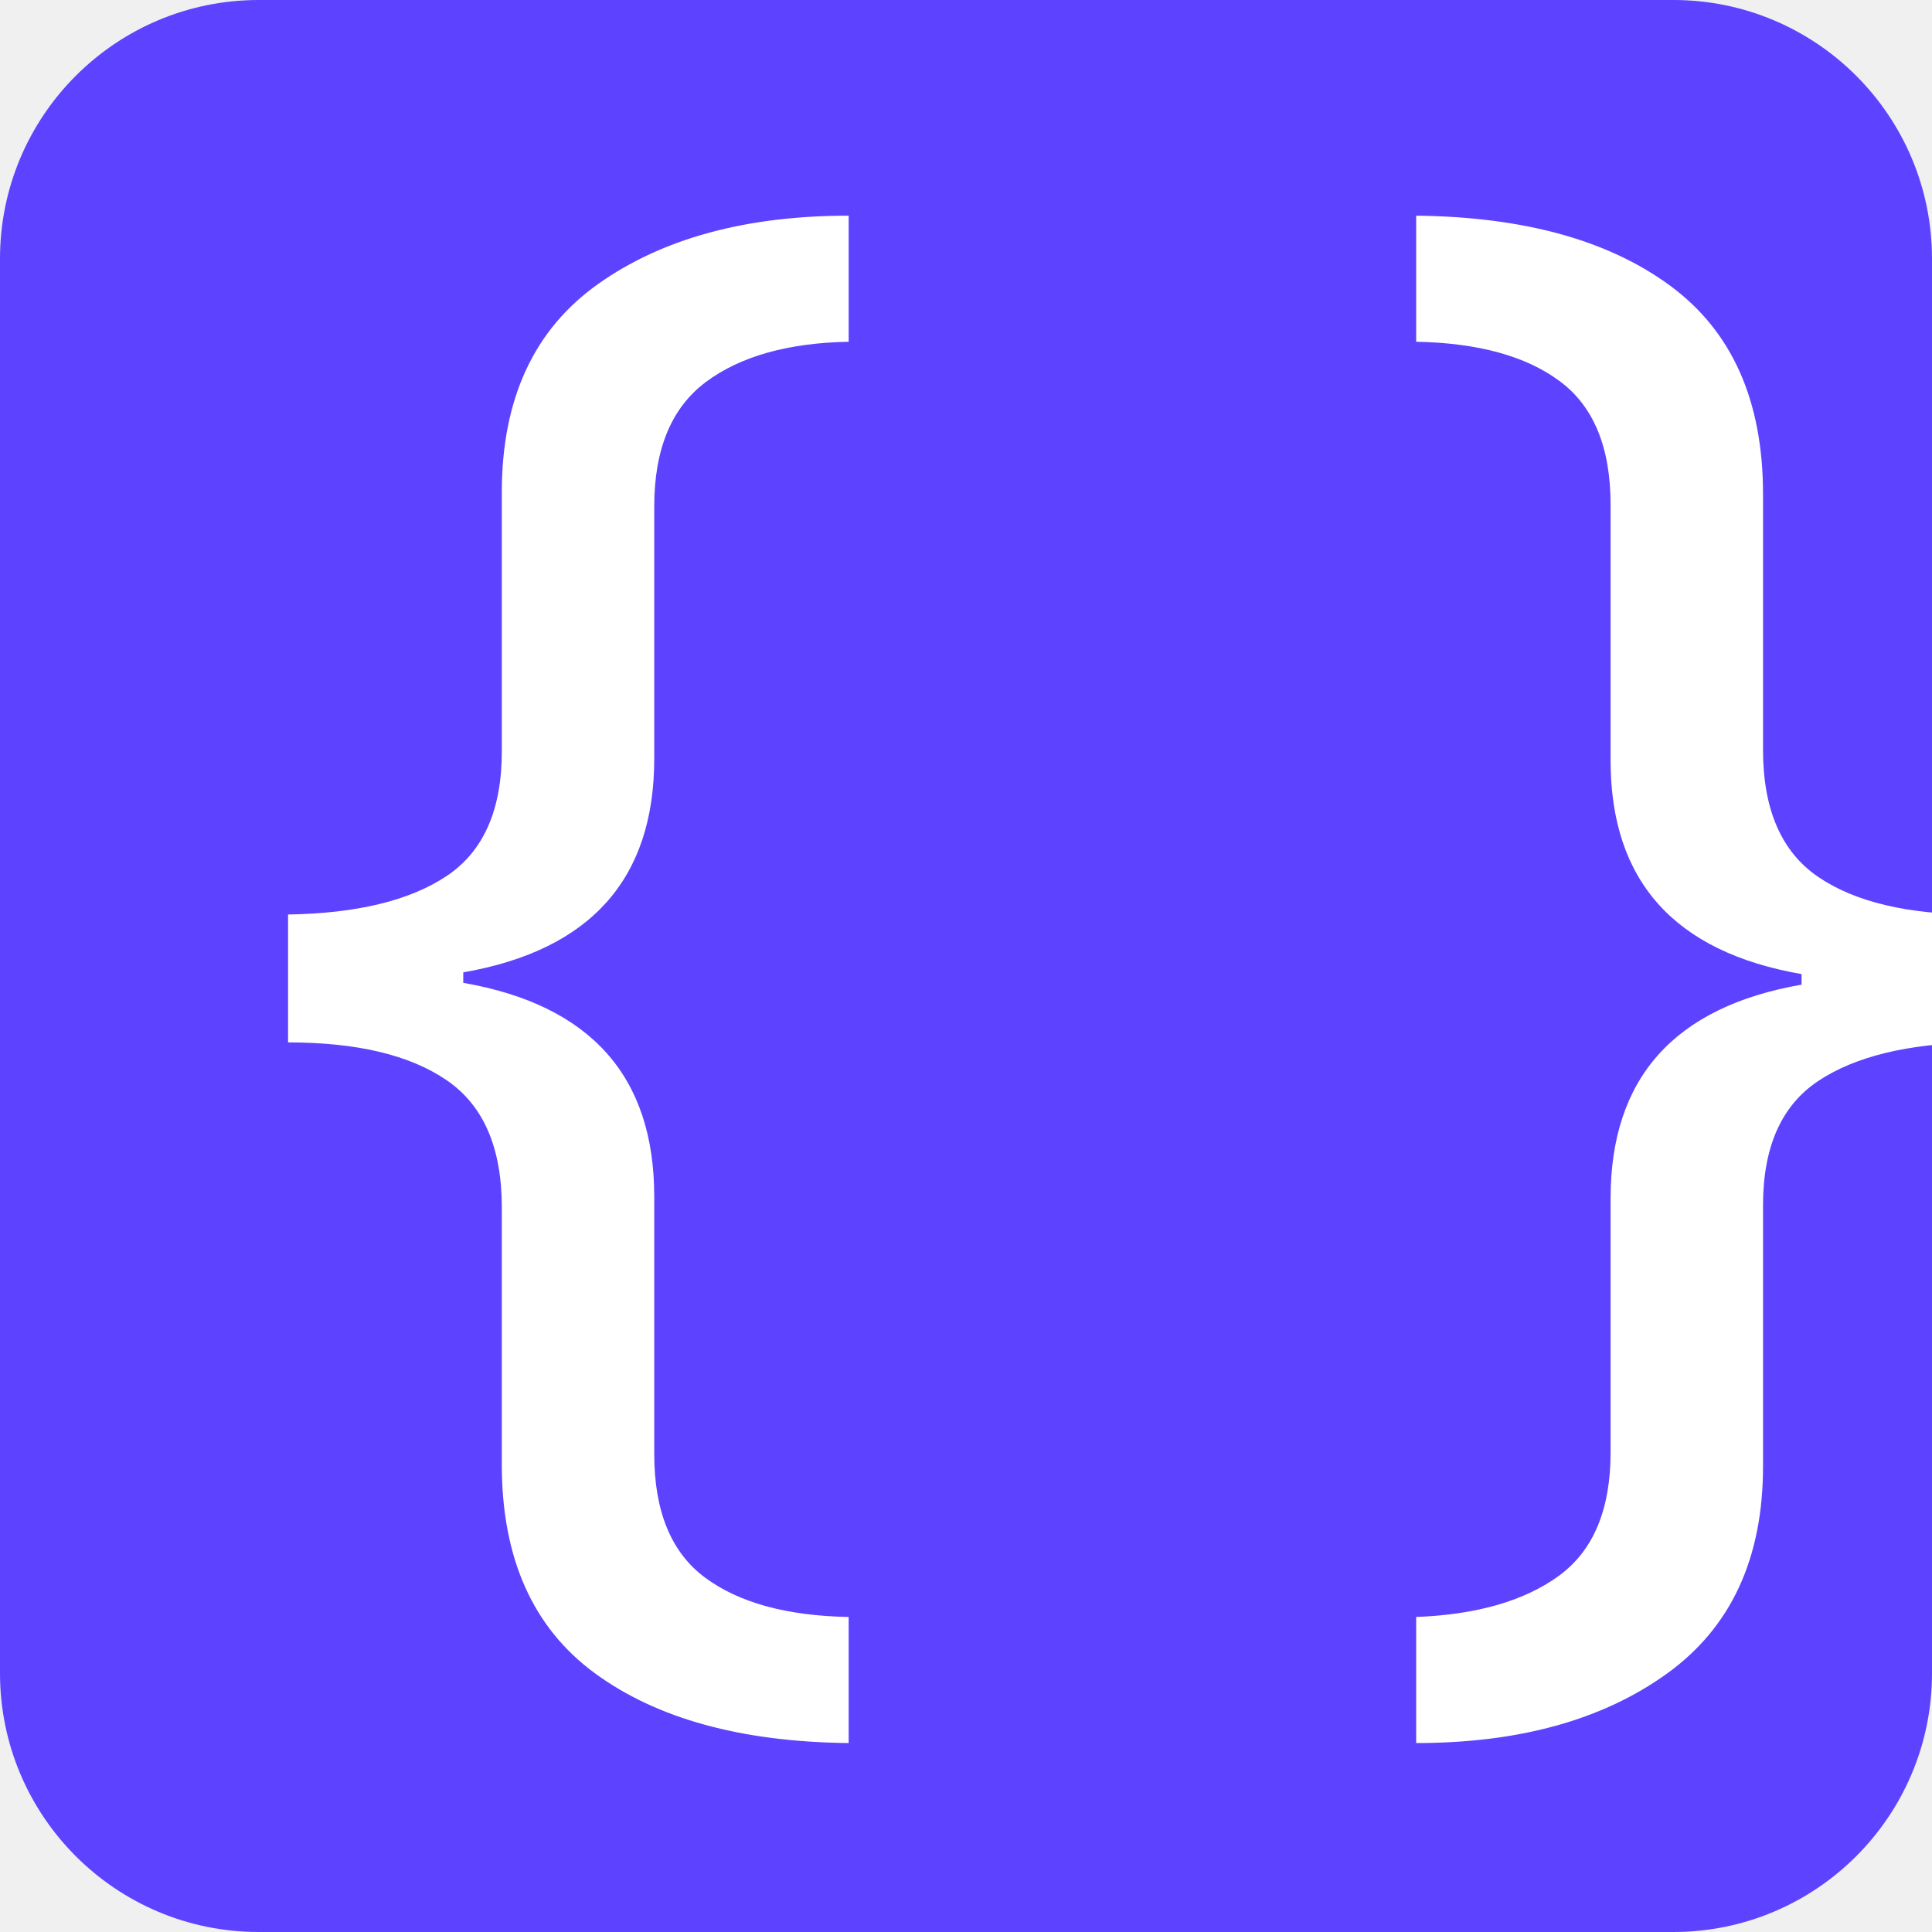
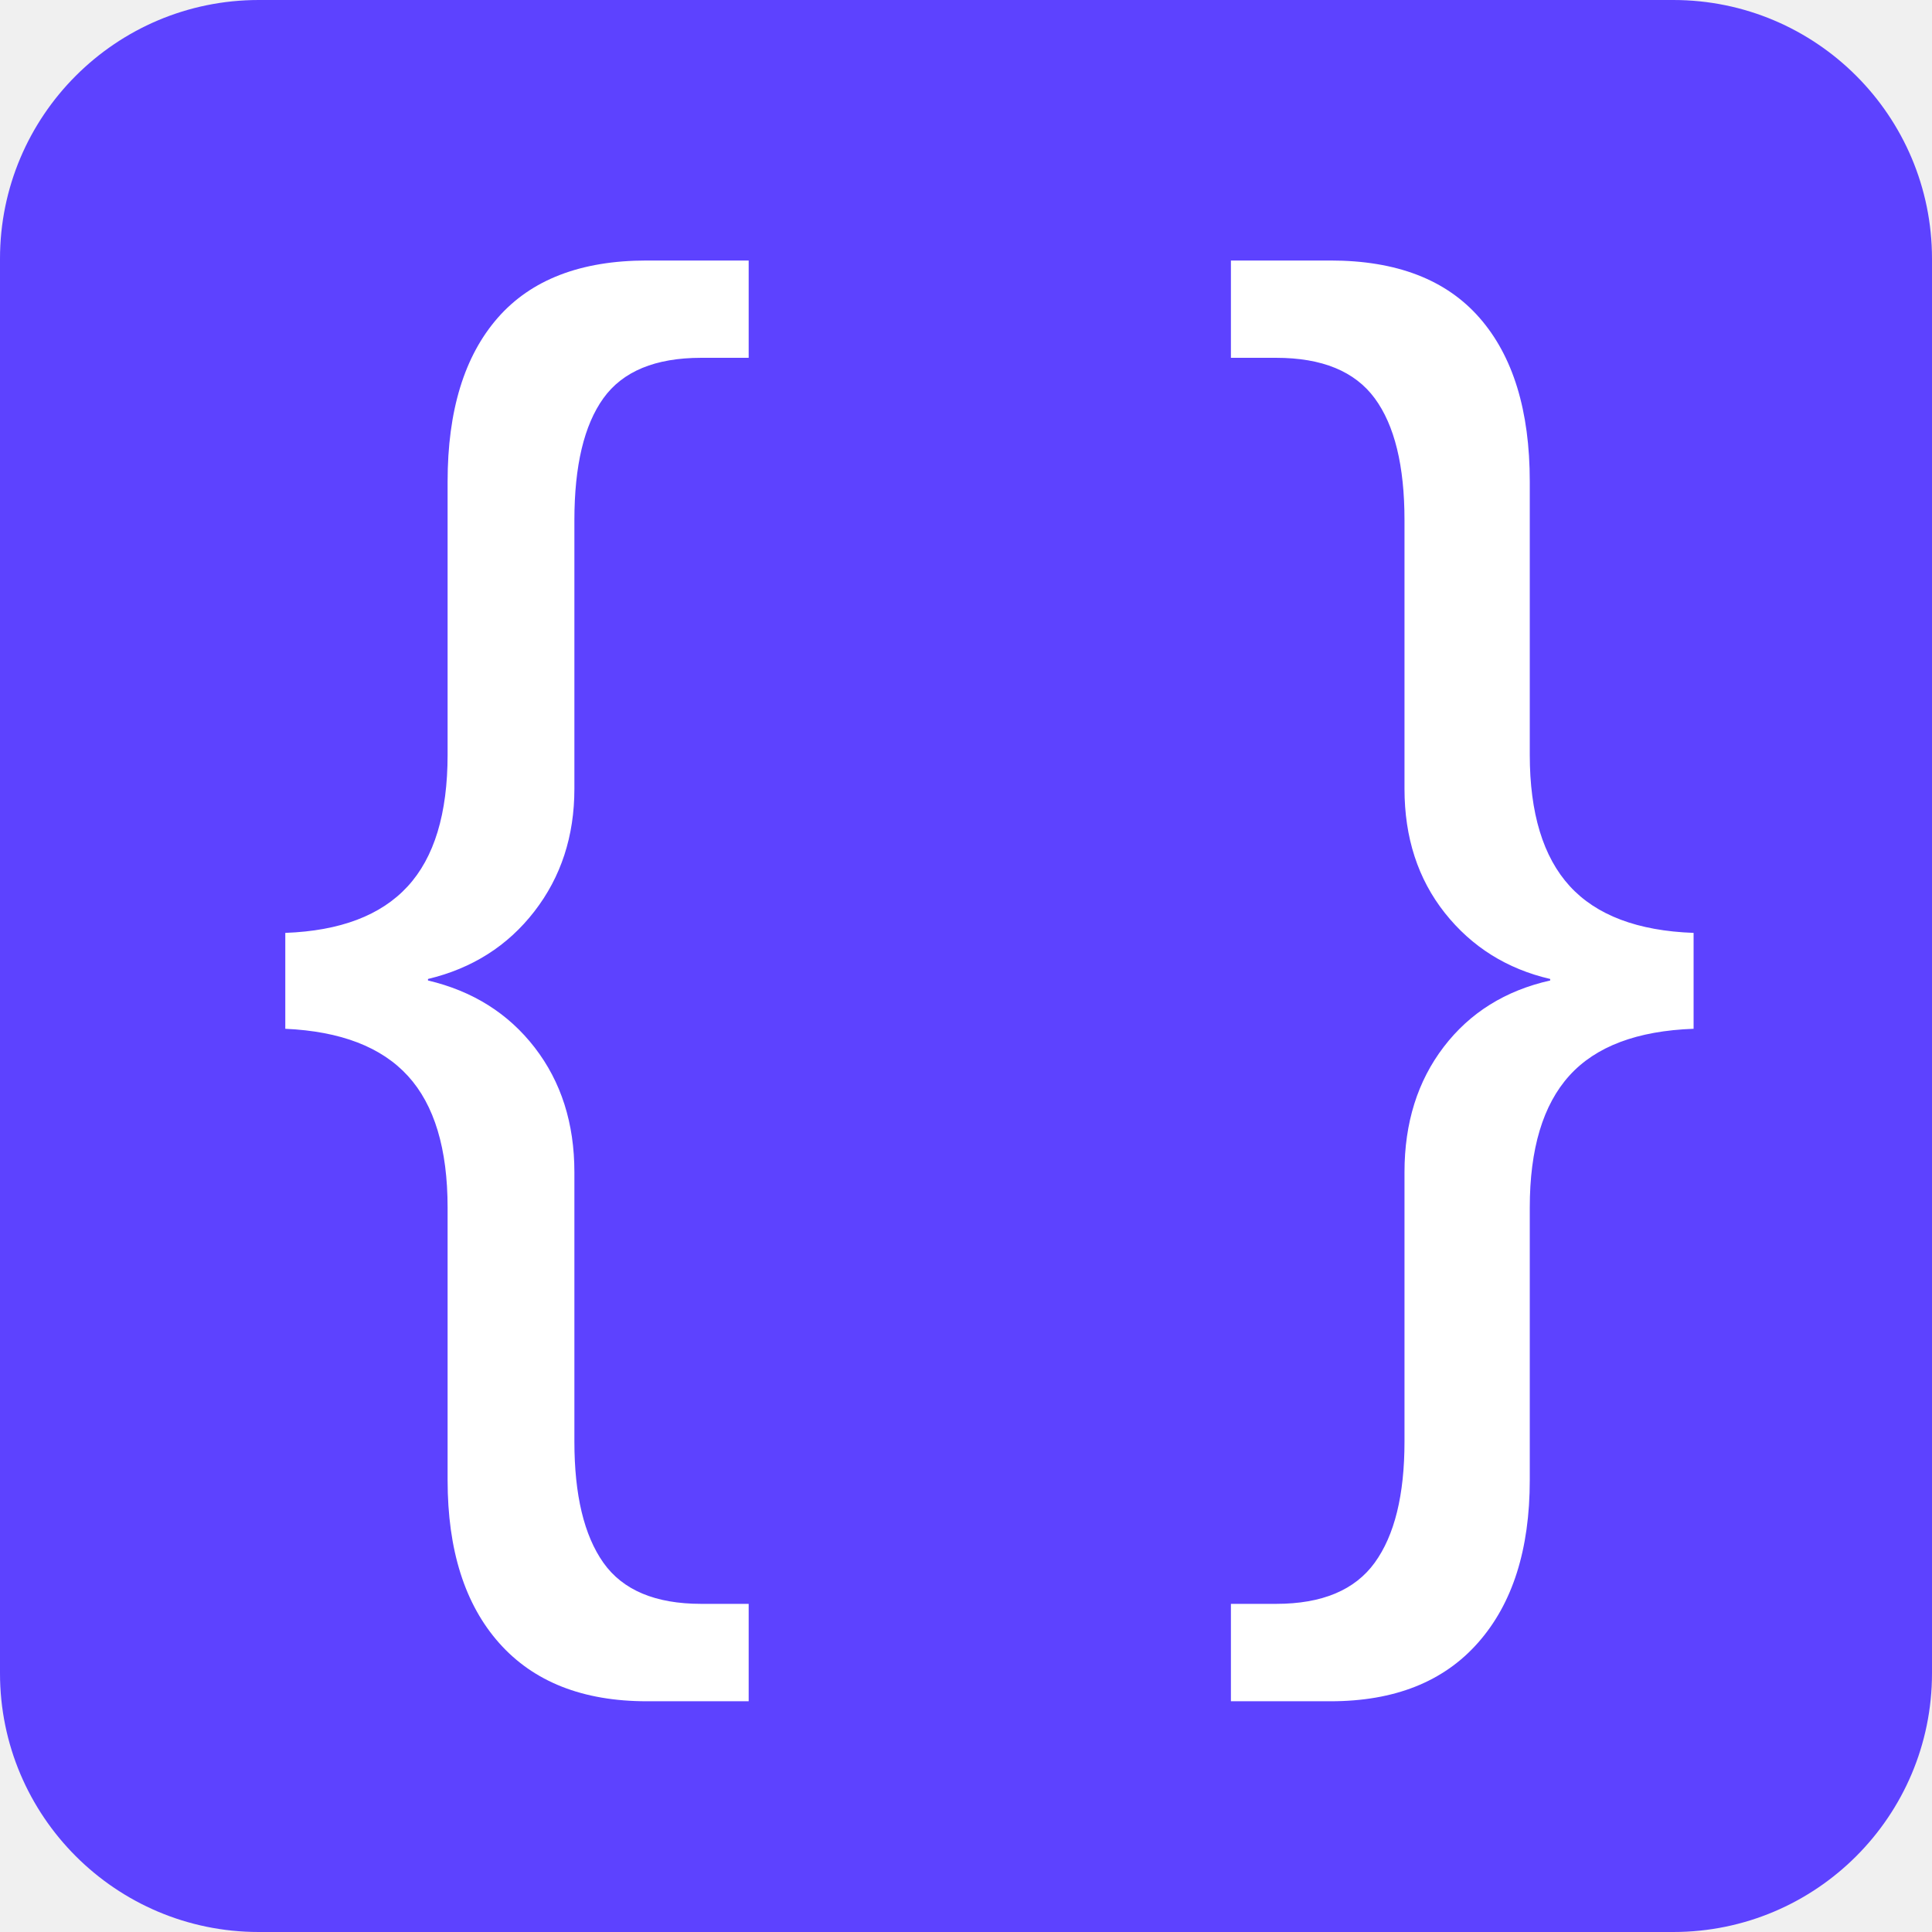
<svg xmlns="http://www.w3.org/2000/svg" version="1.1" x="0px" y="0px" viewBox="0 0 300 300" style="enable-background:new 0 0 300 300;" xml:space="preserve">
  <style type="text/css">
-     .st0{fill:#5D42FF;}
-     .st1{fill:#FFFFFF;}
-     .st2{font-family:'MyriadPro-Bold';}
-     .st3{font-size:272px;}
-   </style>
+ 	.st0{fill:#5D42FF;}
+ 	.st1{fill:#FFFFFF;}
+ 	.st2{font-family:'Arial';}
+ 	.st3{font-size:240px;}
+ </style>
  <g id="bg">
-     <path class="st0" d="M259.82,300H40.18C17.99,300,0,282.01,0,259.82V40.18C0,17.99,17.99,0,40.18,0h219.64       C282.01,0,300,17.99,300,40.18v219.64C300,282.01,282.01,300,259.82,300z" />
+     <path class="st0" d="M259.82,300H40.18C17.99,300,0,282.01,0,259.82V40.18C0,17.99,17.99,0,40.18,0h219.64   C282.01,0,300,17.99,300,40.18v219.64C300,282.01,282.01,300,259.82,300z" />
  </g>
  <g id="_x7B___x7D_">
-     <text transform="matrix(1 0 0 1 37.1218 227.6924)" class="st1 st2 st3">{ }</text>
+     <text transform="matrix(1 0 0 1 40.3158 214.3584)" class="st1 st2 st3">{ }</text>
  </g>
</svg>
